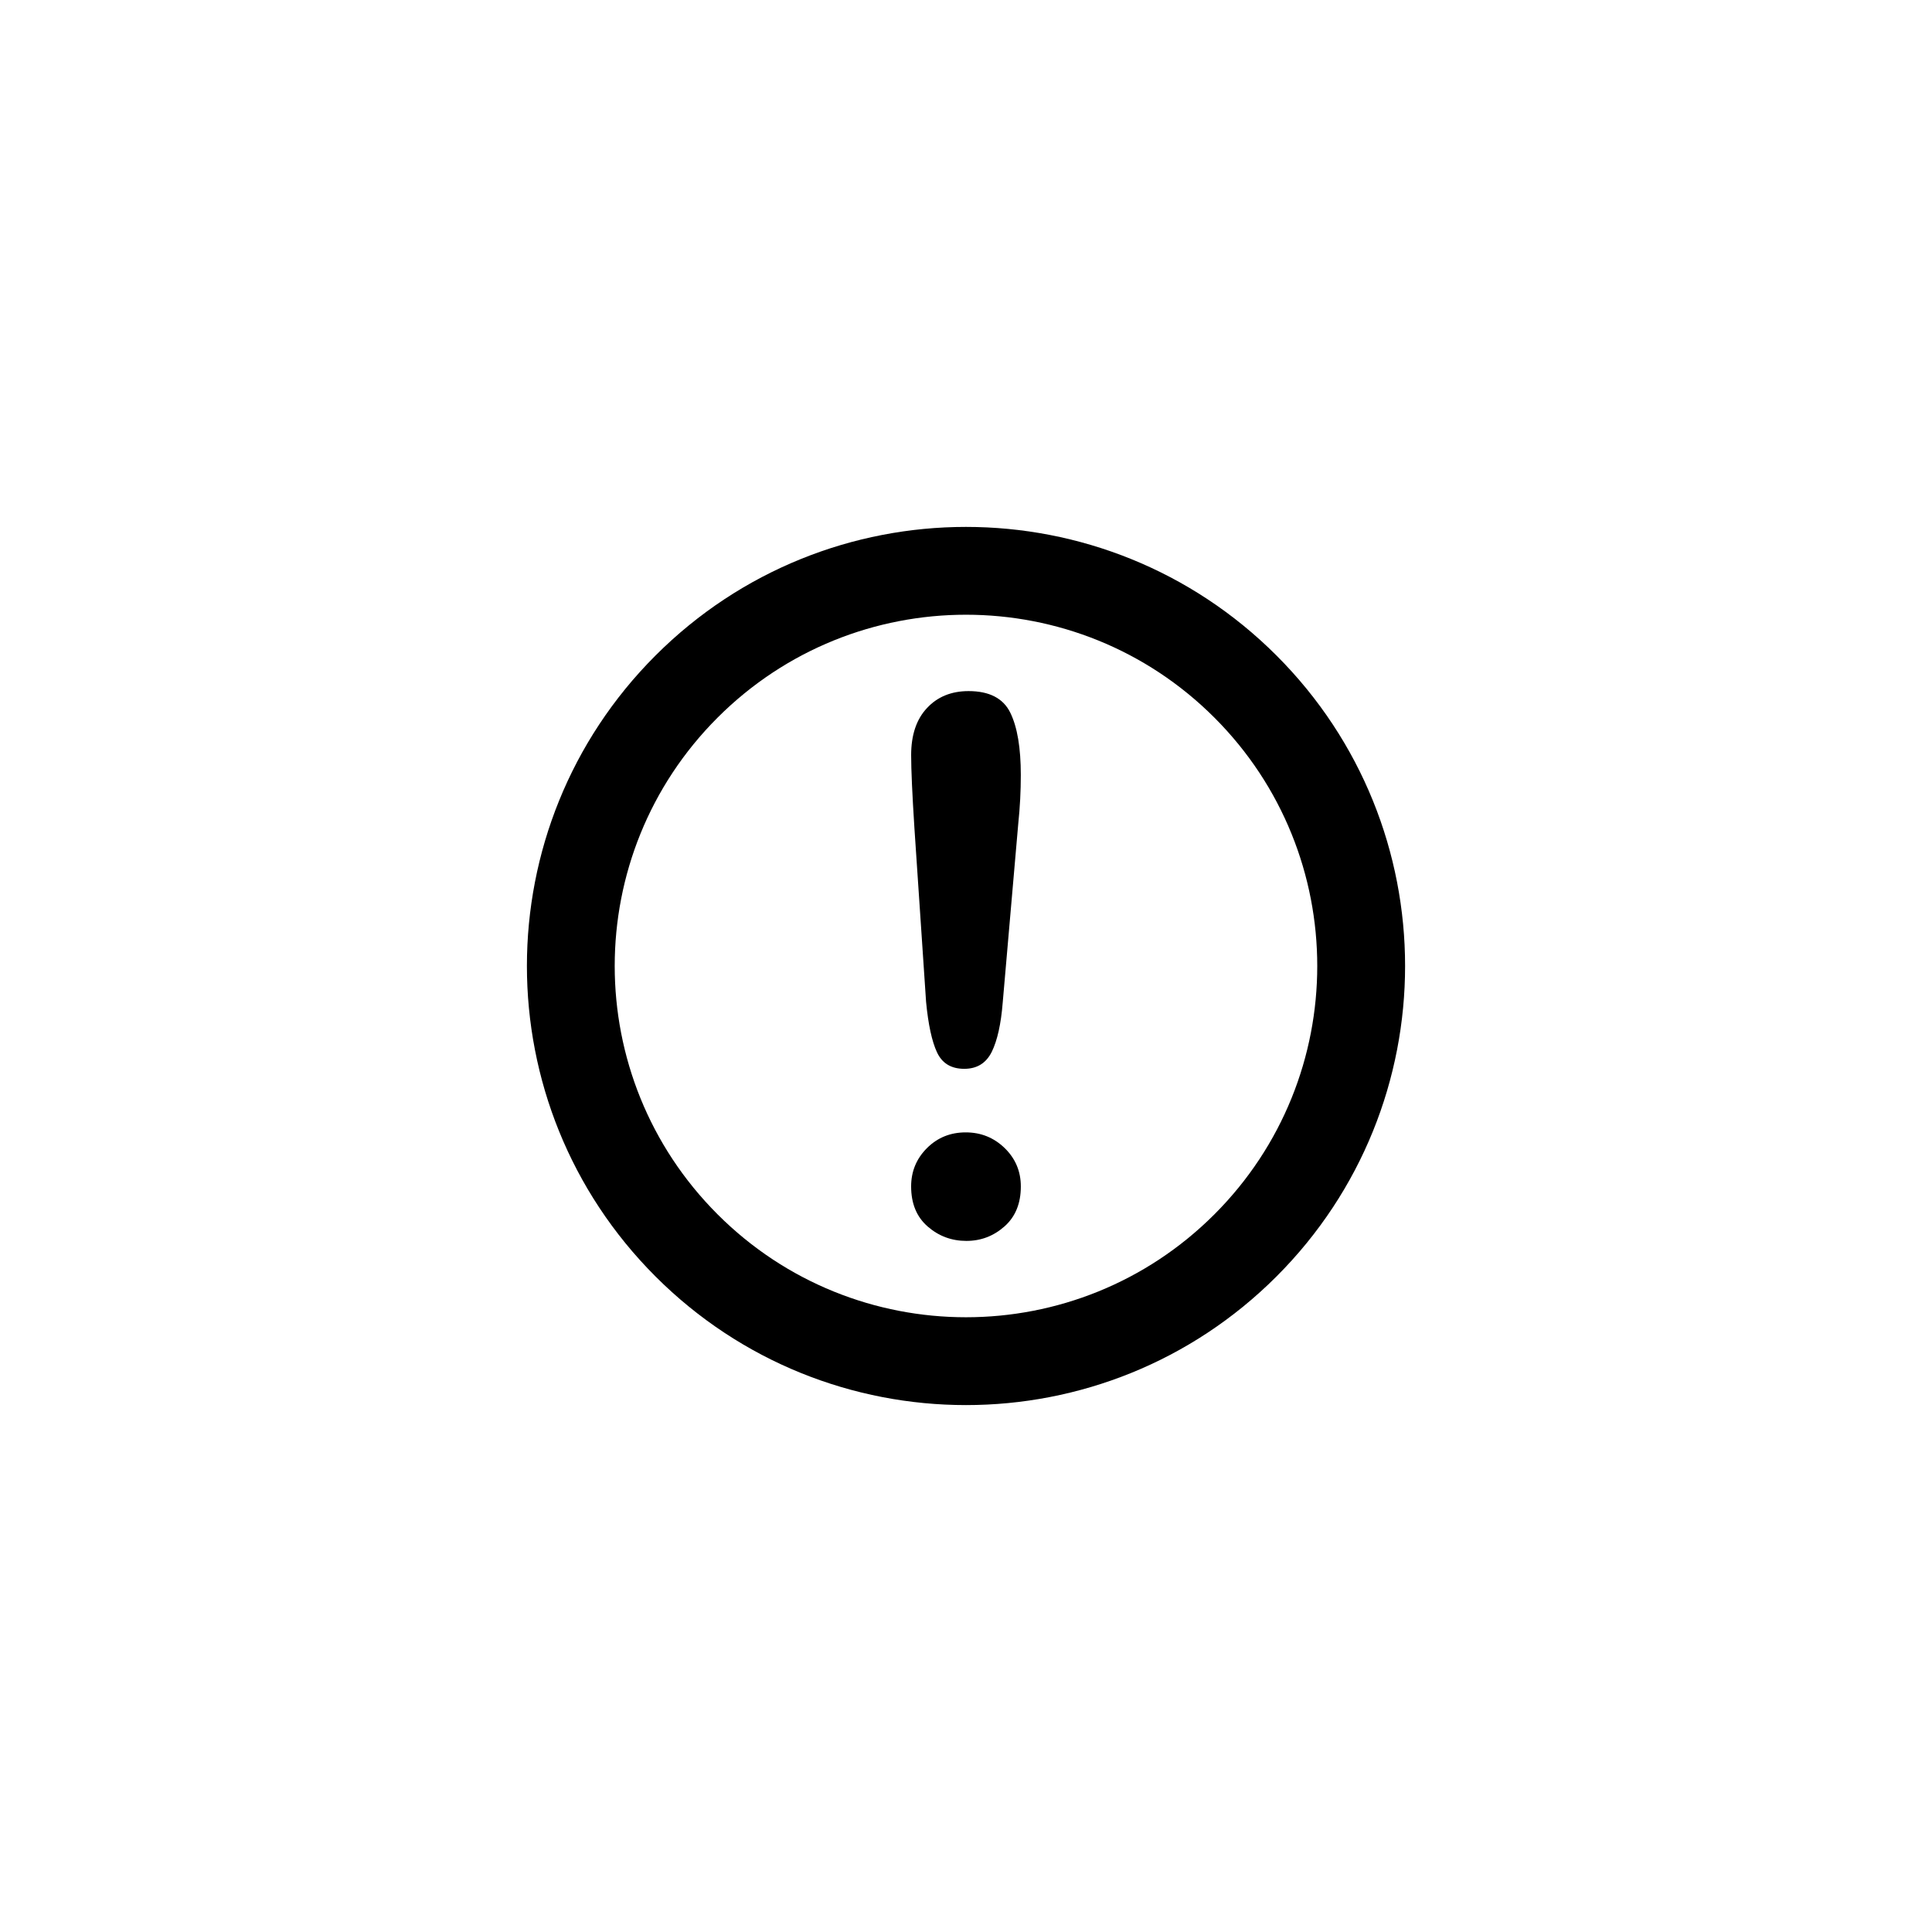
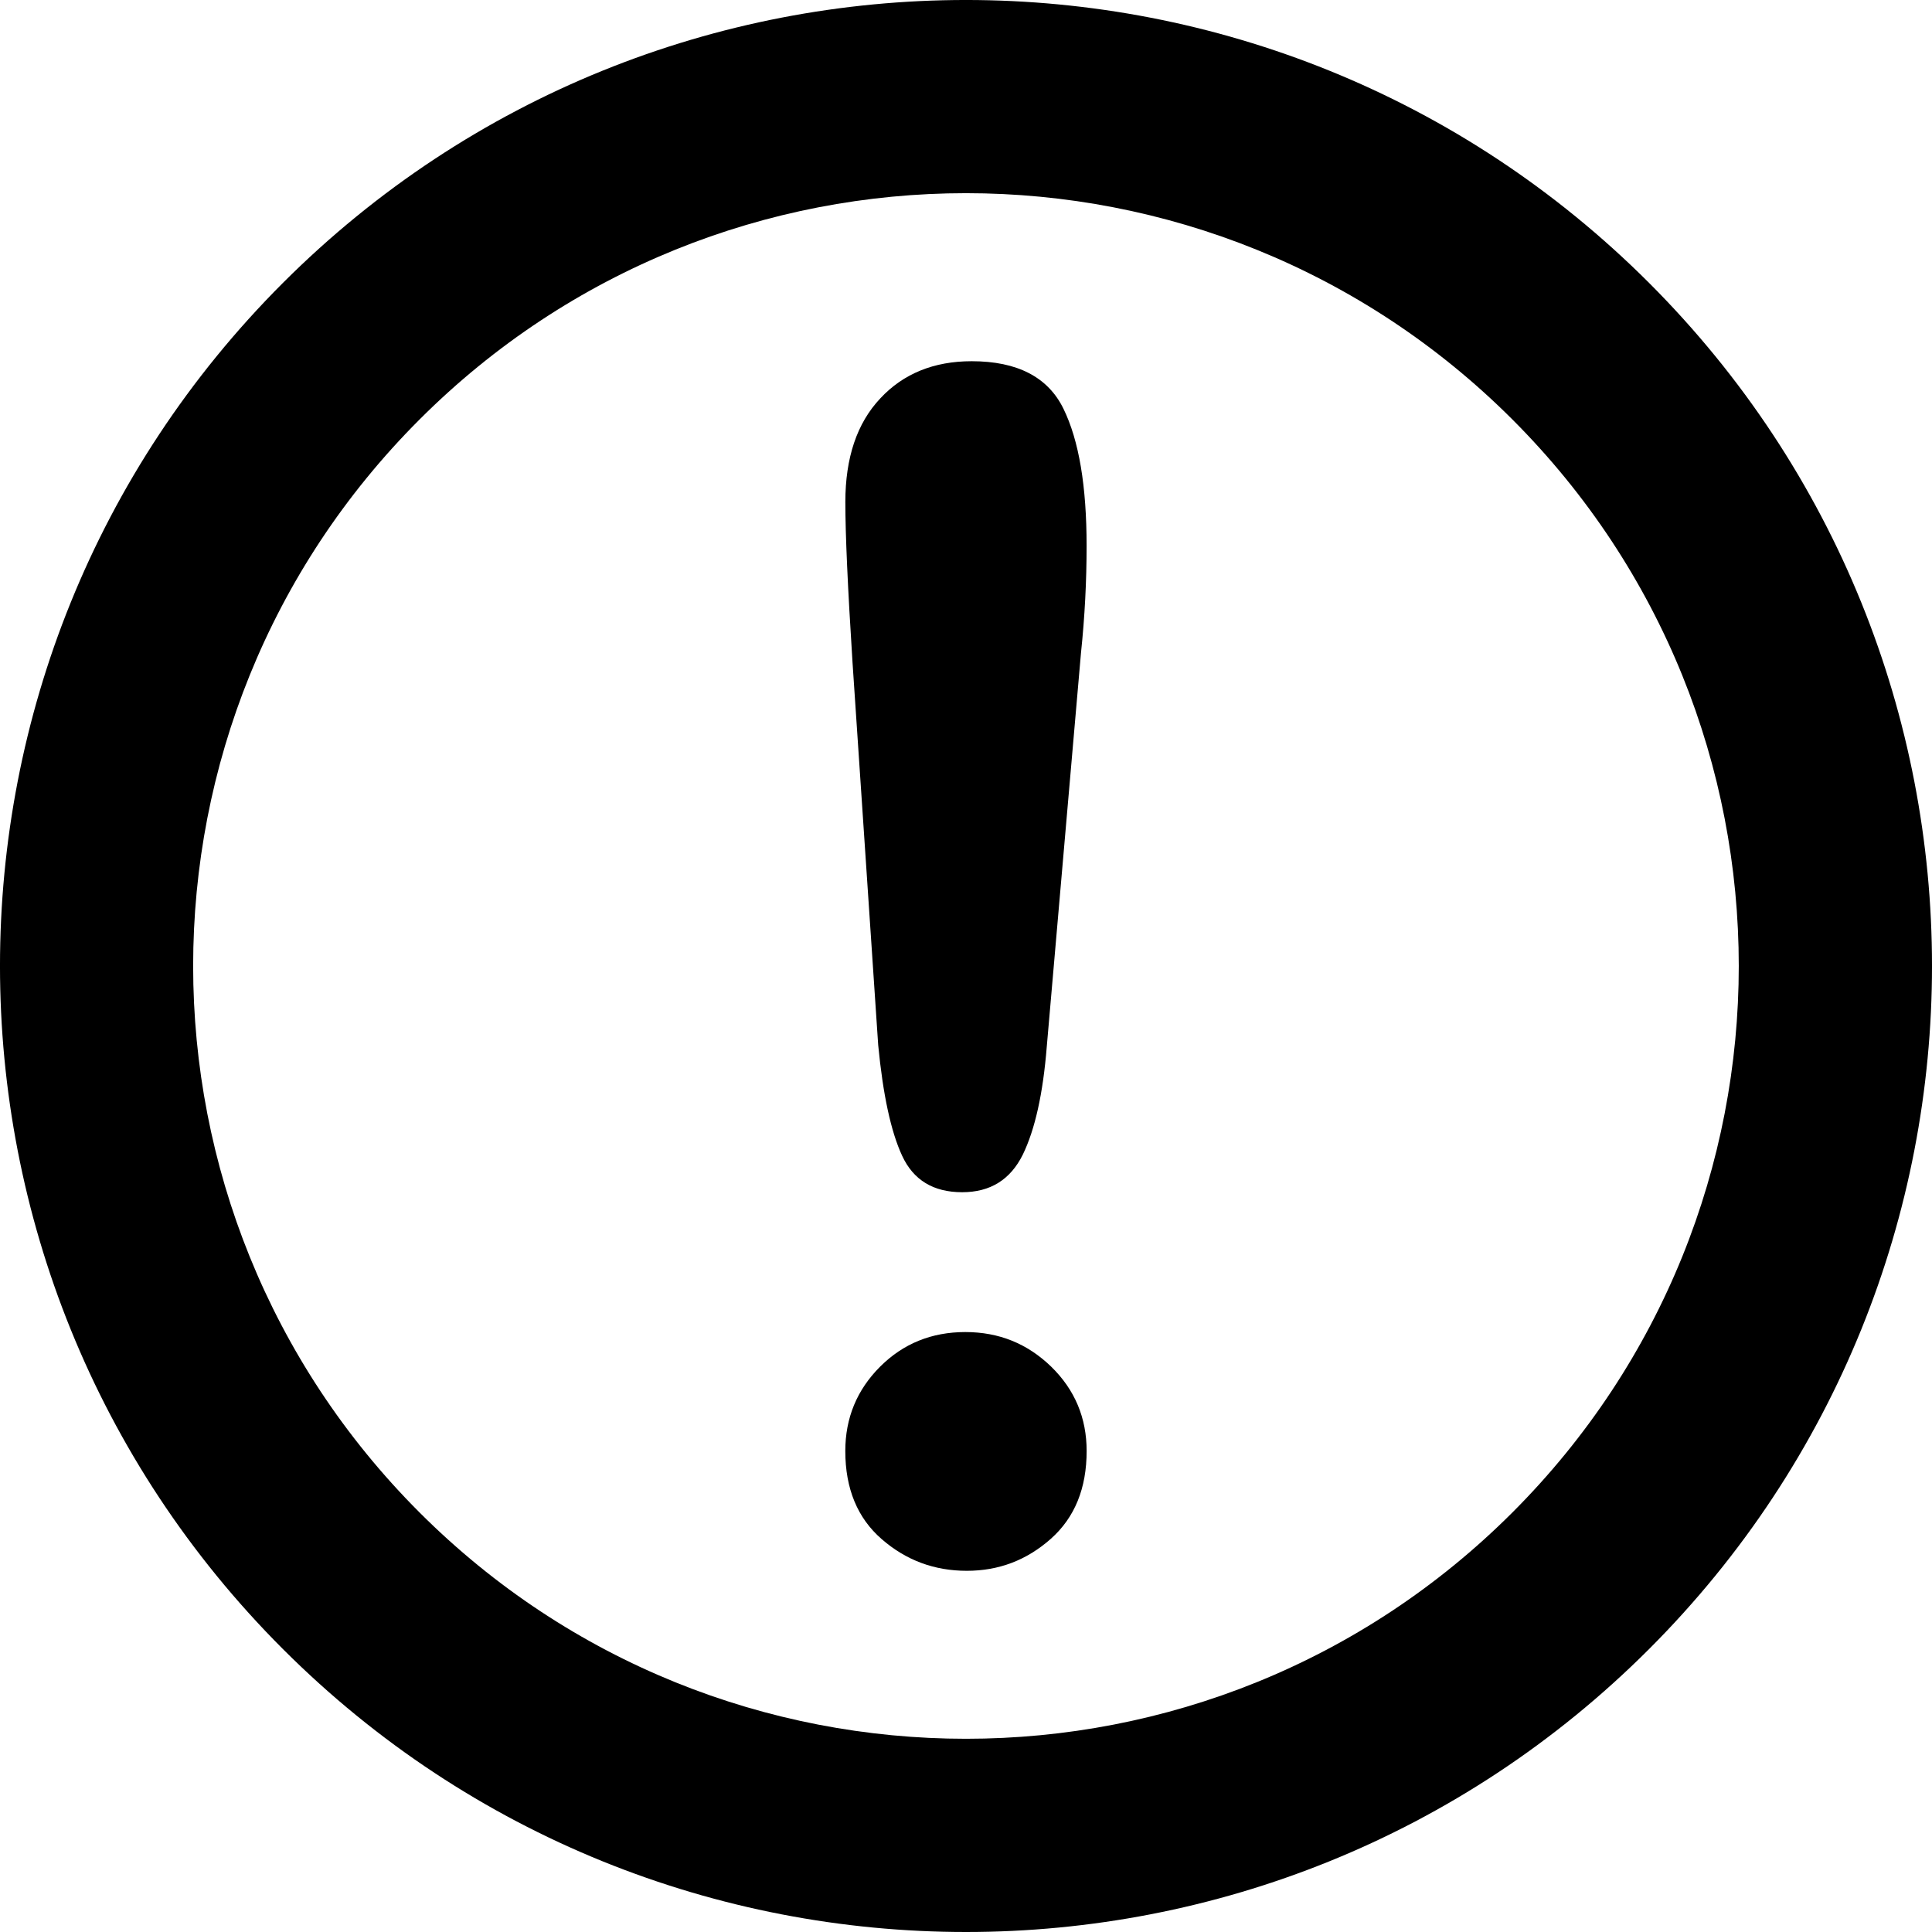
- <svg xmlns="http://www.w3.org/2000/svg" version="1.1" id="Layer_1" x="0px" y="0px" width="100px" height="100px" viewBox="0 0 100 100" enable-background="new 0 0 100 100" xml:space="preserve">
-   <path d="M33.929,33.929c-8.875,8.875-8.875,23.265,0,32.141c8.876,8.876,23.266,8.876,32.142,0c8.875-8.876,8.875-23.266,0-32.141  C57.194,25.054,42.805,25.054,33.929,33.929z M62.856,62.856c-7.101,7.1-18.613,7.1-25.713,0c-7.101-7.101-7.101-18.613,0-25.713  c7.1-7.1,18.612-7.1,25.713,0C69.956,44.244,69.956,55.756,62.856,62.856z" />
-   <g>
-     <path d="M47.982,36.647c0.542-0.583,1.262-0.876,2.151-0.876c1.076,0,1.797,0.375,2.16,1.119c0.365,0.746,0.544,1.82,0.544,3.224   c0,0.828-0.042,1.666-0.132,2.52l-0.805,9.264c-0.088,1.104-0.277,1.949-0.563,2.538c-0.292,0.59-0.764,0.886-1.427,0.886   c-0.681,0-1.148-0.287-1.413-0.858c-0.264-0.569-0.451-1.438-0.563-2.604l-0.604-9.001c-0.112-1.755-0.169-3.014-0.169-3.778   C47.162,38.041,47.434,37.229,47.982,36.647z" />
-     <path d="M51.996,63.476c-0.567,0.502-1.221,0.753-1.977,0.753c-0.765,0-1.431-0.248-2.001-0.744   c-0.57-0.494-0.858-1.186-0.858-2.075c0-0.776,0.273-1.438,0.819-1.984c0.545-0.544,1.214-0.814,2.005-0.814   s1.459,0.271,2.02,0.814c0.559,0.546,0.834,1.209,0.834,1.984C52.838,62.287,52.559,62.975,51.996,63.476z" />
+ <svg xmlns="http://www.w3.org/2000/svg" version="1.1" id="Layer_1" x="0px" y="0px" width="45.454" height="45.454" viewBox="0 0 45.454 45.454" enable-background="new 0 0 100 100" xml:space="preserve">
+   <defs id="defs13" />
+   <path d="m 6.656,6.656 c -8.875,8.875 -8.875,23.265 0,32.141 8.876,8.876 23.266,8.876 32.142,0 8.875,-8.876 8.875,-23.266 0,-32.141 -8.877,-8.875 -23.266,-8.875 -32.142,0 z m 28.927,28.927 c -7.101,7.1 -18.613,7.1 -25.713,0 -7.101,-7.101 -7.101,-18.613 0,-25.713 7.1,-7.1 18.612,-7.1 25.713,0 7.1,7.101 7.1,18.613 0,25.713 z" id="path3" />
+   <g id="g5" transform="translate(-27.27275,-27.27275)">
+     <path d="m 47.982,36.647 c 0.542,-0.583 1.262,-0.876 2.151,-0.876 1.076,0 1.797,0.375 2.16,1.119 0.365,0.746 0.544,1.82 0.544,3.224 0,0.828 -0.042,1.666 -0.132,2.52 L 51.9,51.898 c -0.088,1.104 -0.277,1.949 -0.563,2.538 -0.292,0.59 -0.764,0.886 -1.427,0.886 -0.681,0 -1.148,-0.287 -1.413,-0.858 -0.264,-0.569 -0.451,-1.438 -0.563,-2.604 L 47.33,42.859 c -0.112,-1.755 -0.169,-3.014 -0.169,-3.778 10e-4,-1.04 0.273,-1.852 0.821,-2.434 z" id="path7" />
+     <path d="m 51.996,63.476 c -0.567,0.502 -1.221,0.753 -1.977,0.753 -0.765,0 -1.431,-0.248 -2.001,-0.744 -0.57,-0.494 -0.858,-1.186 -0.858,-2.075 0,-0.776 0.273,-1.438 0.819,-1.984 0.545,-0.544 1.214,-0.814 2.005,-0.814 0.791,0 1.459,0.271 2.02,0.814 0.559,0.546 0.834,1.209 0.834,1.984 0,0.877 -0.279,1.565 -0.842,2.066 z" id="path9" />
  </g>
</svg>
